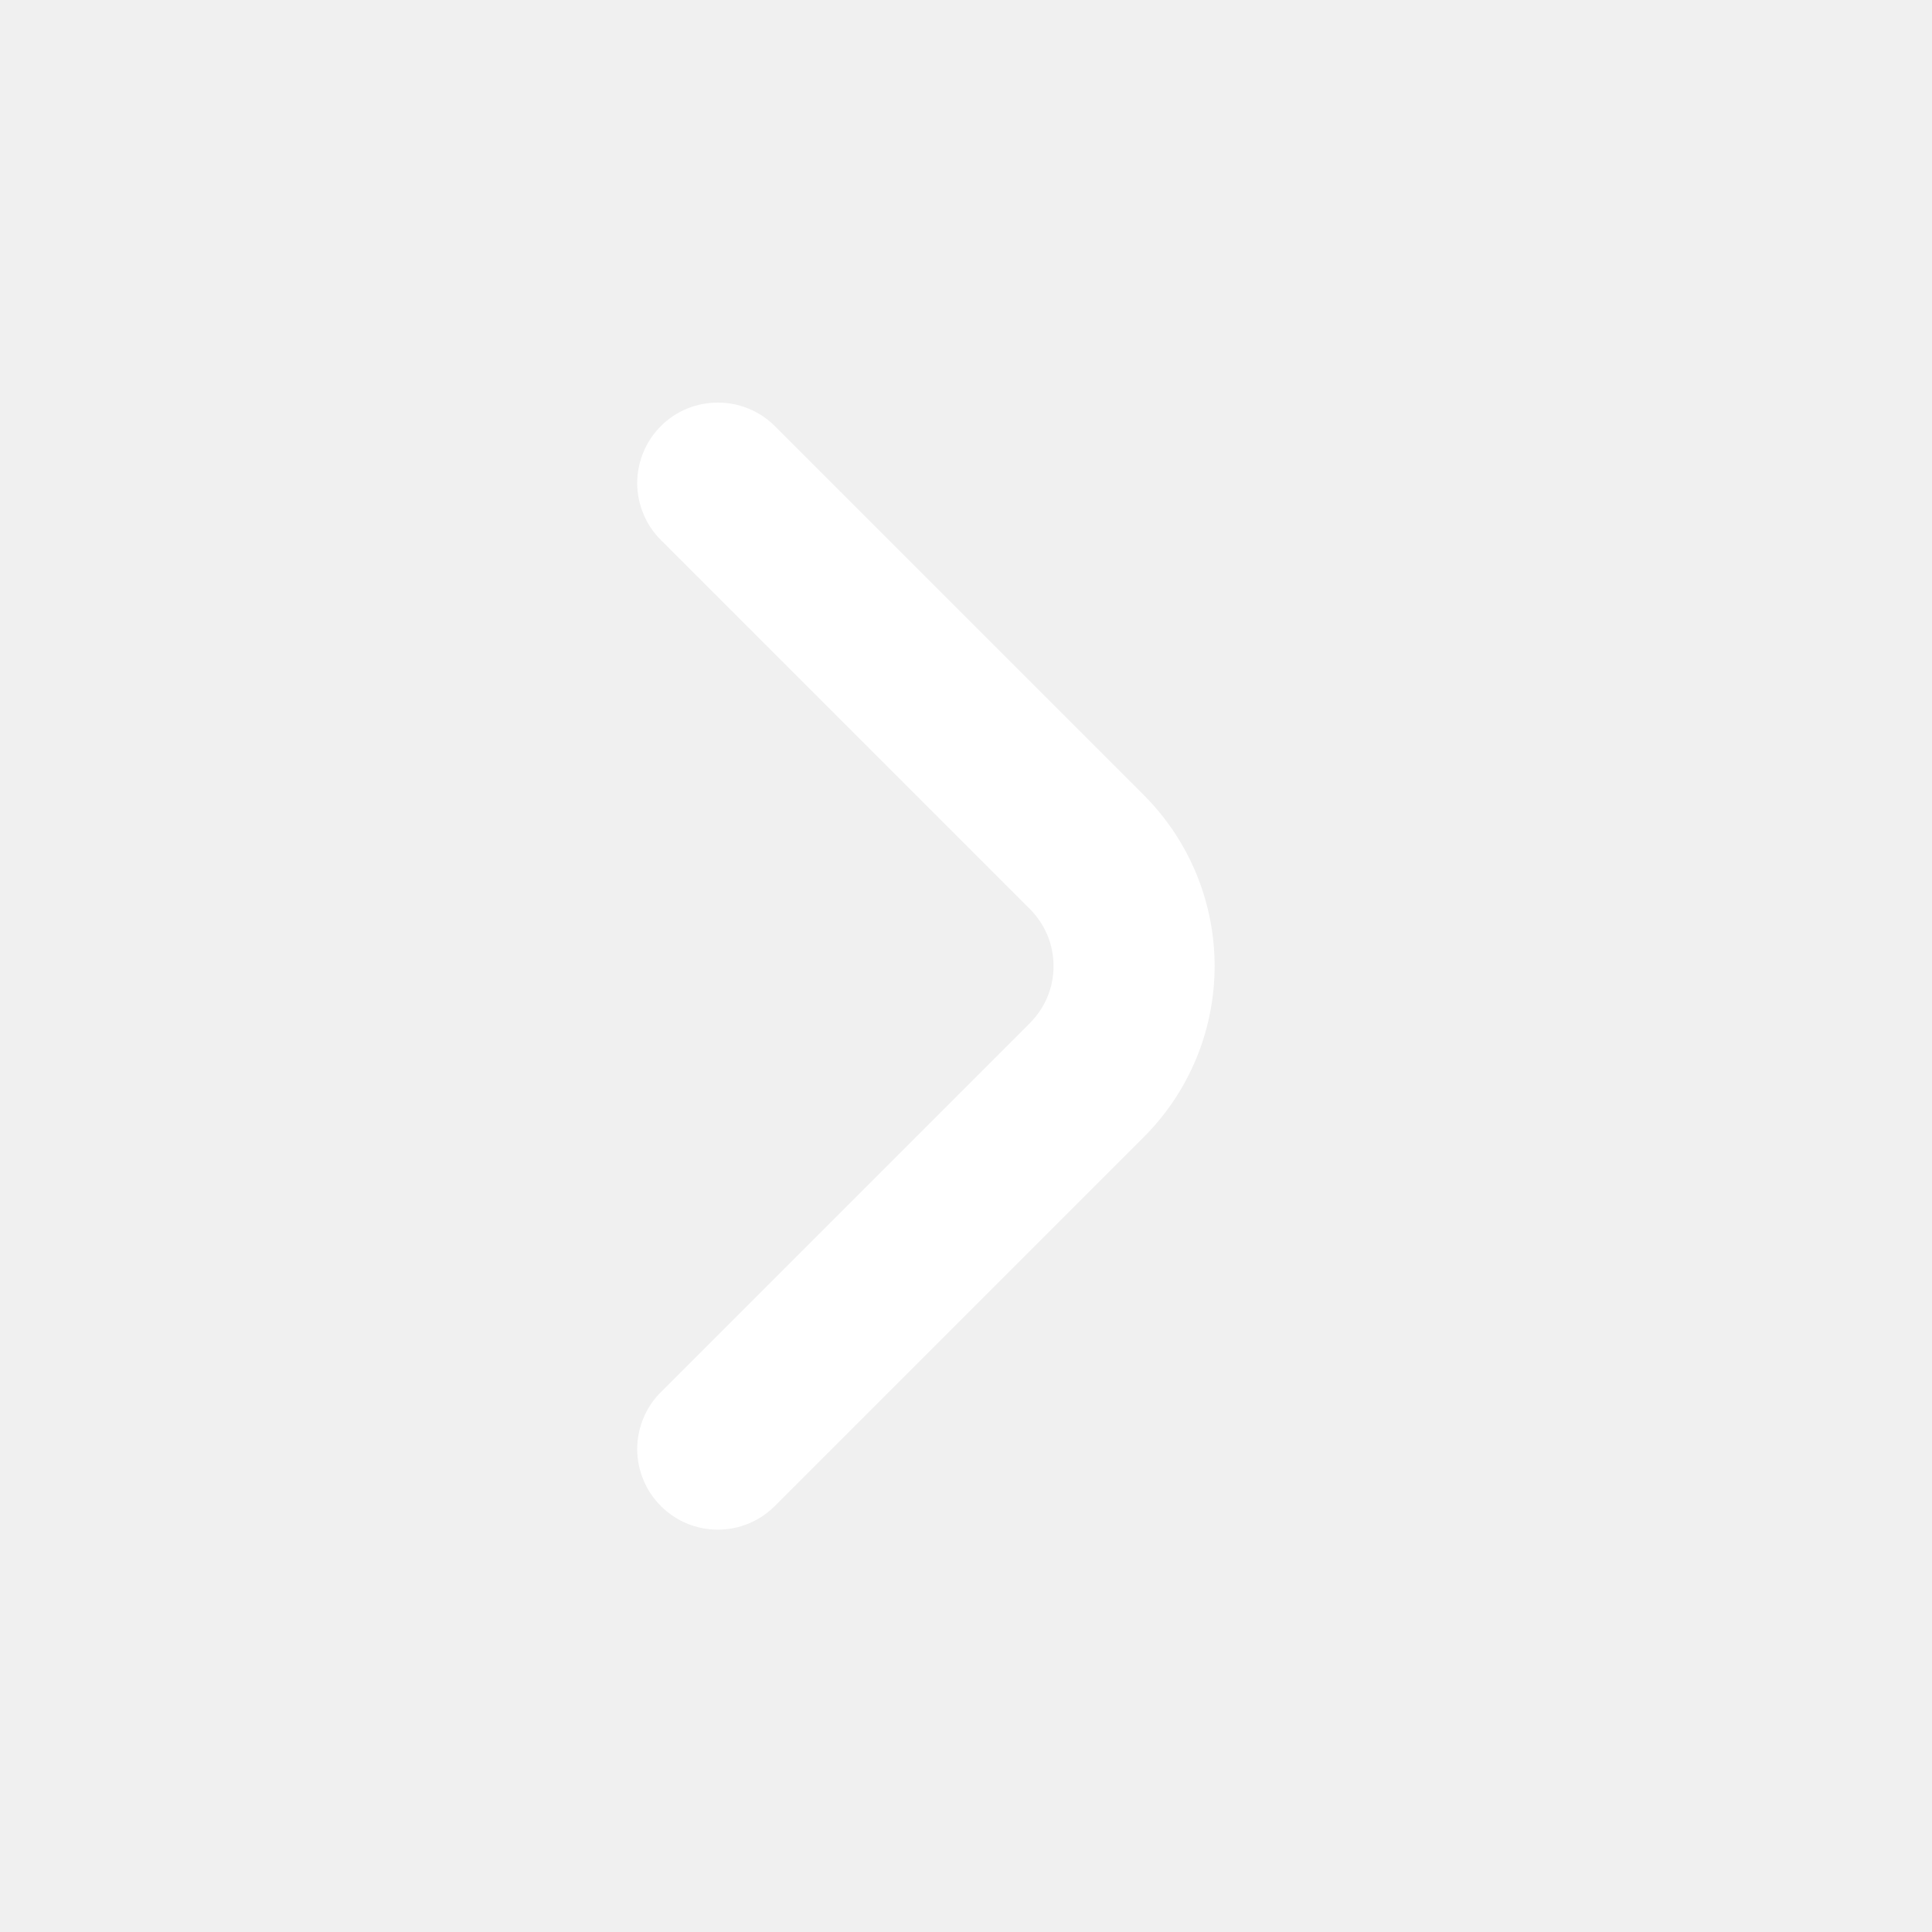
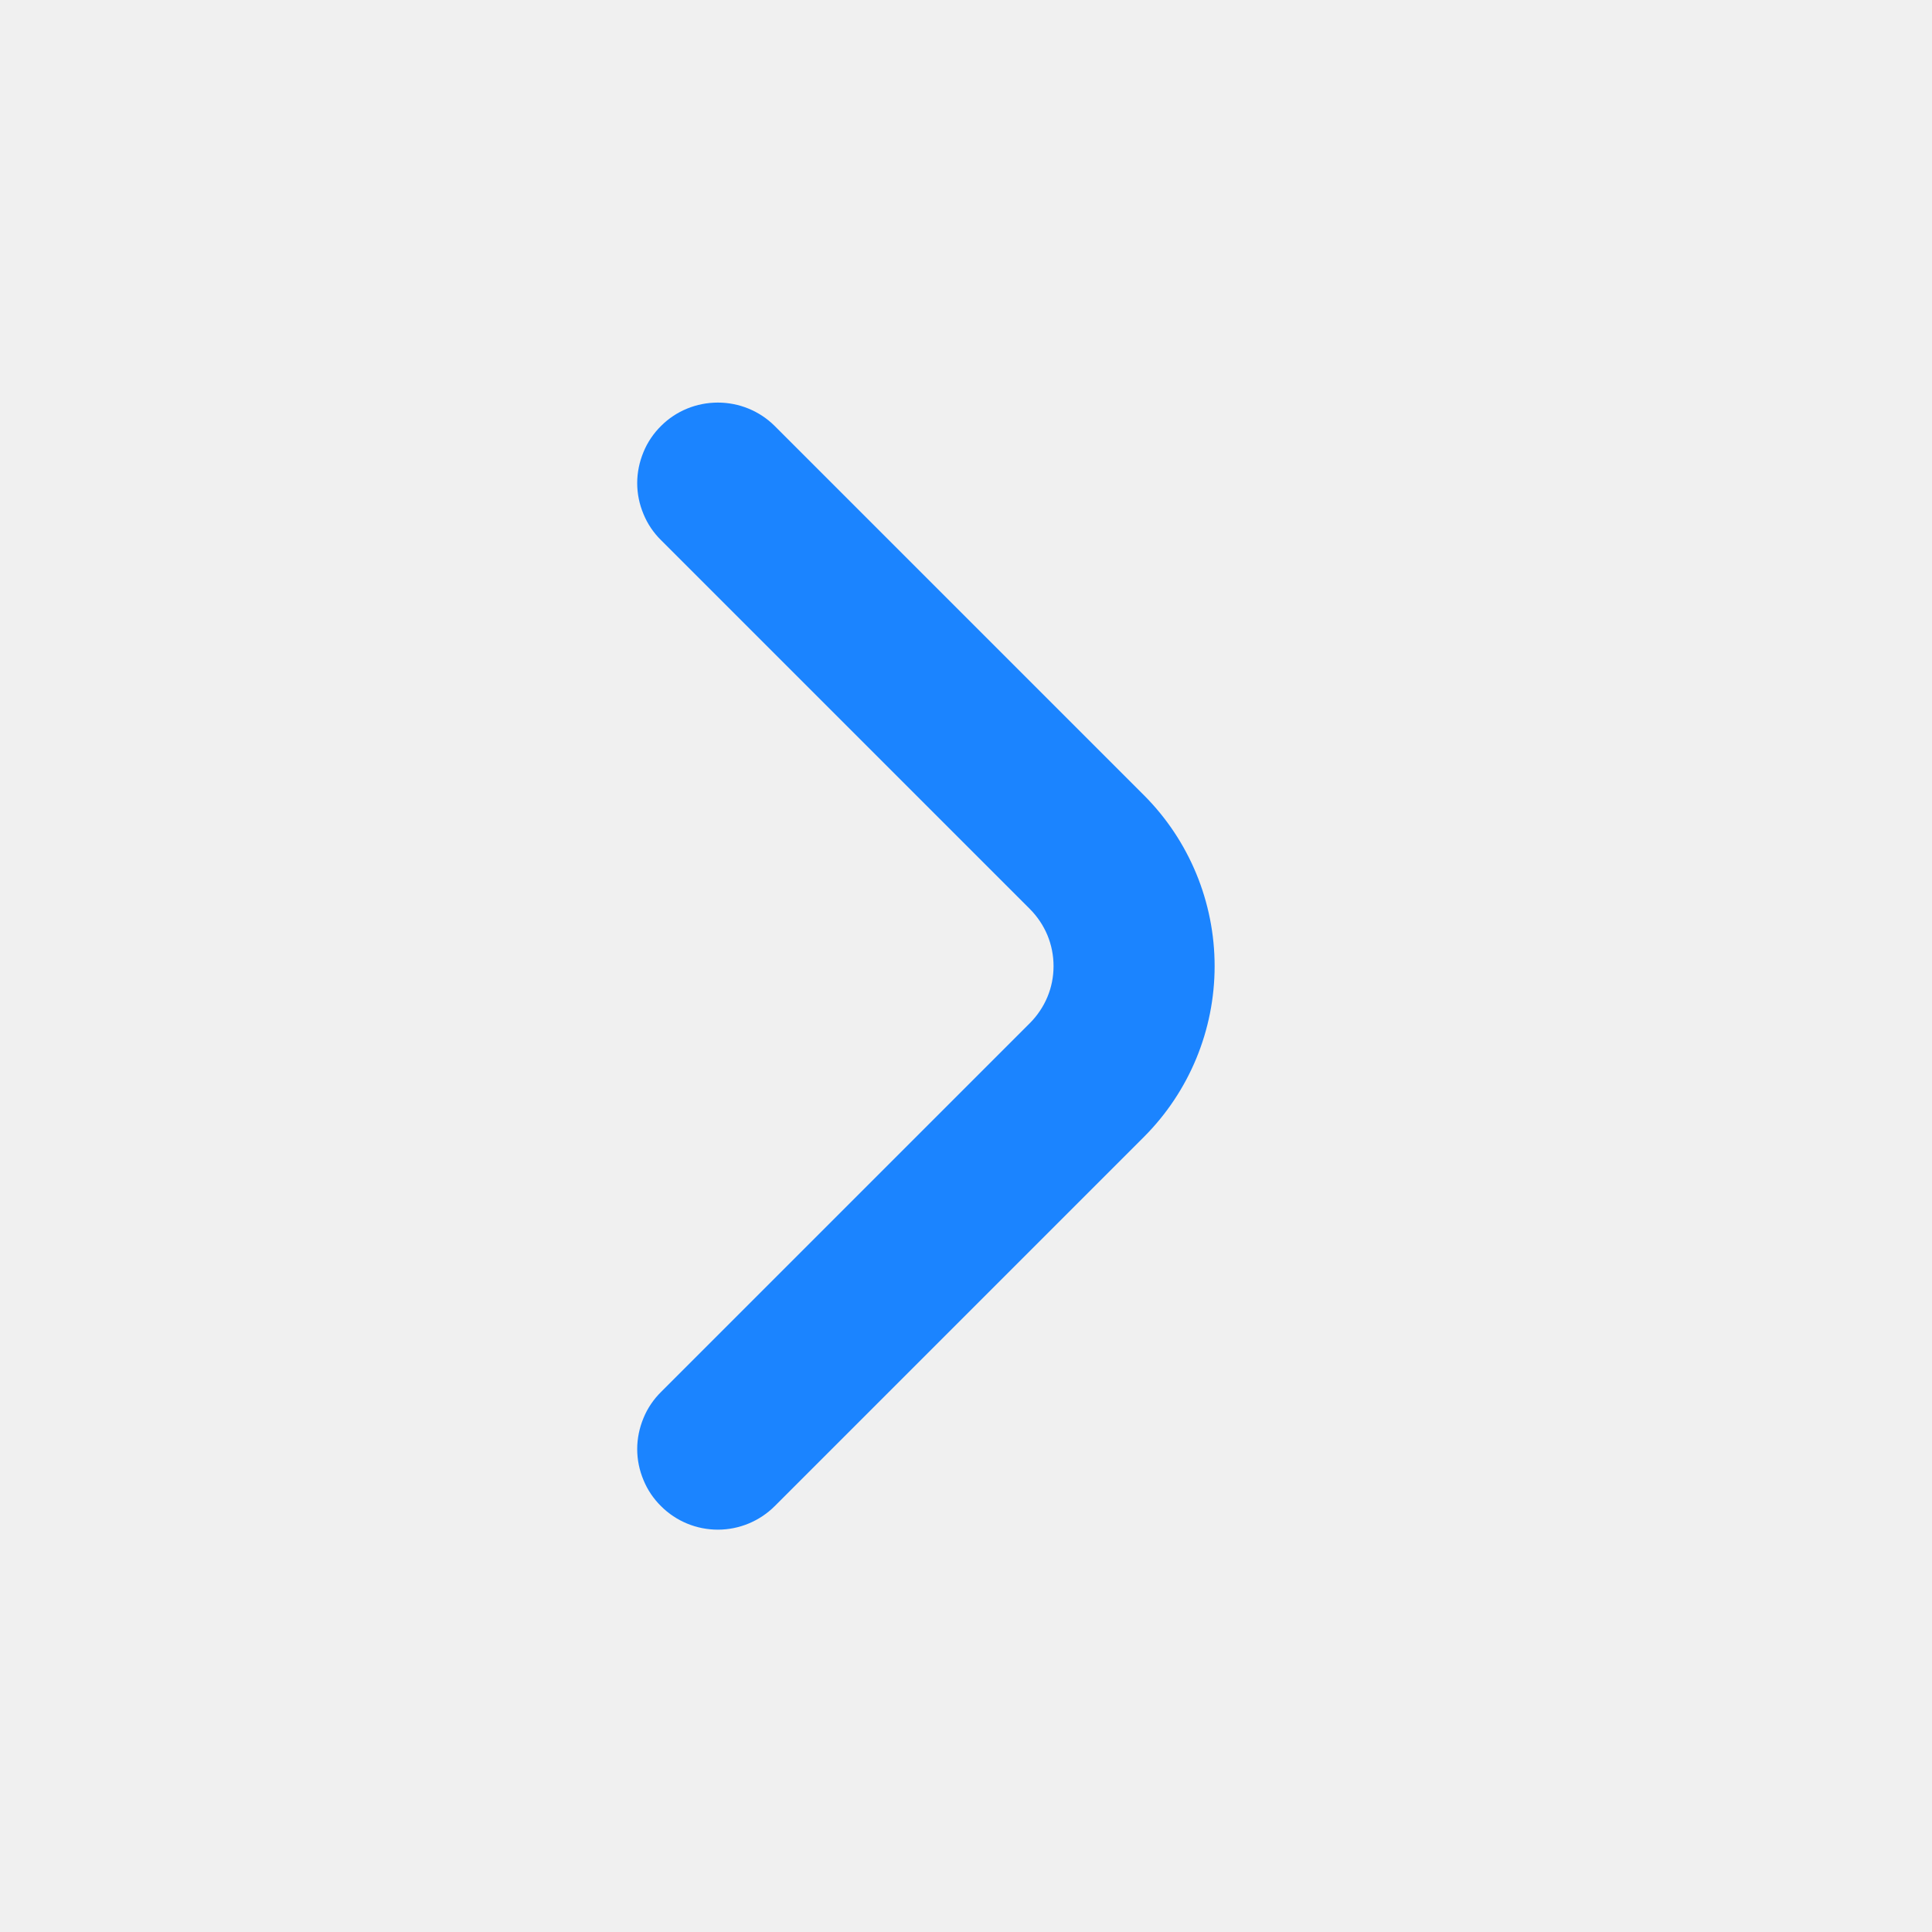
<svg xmlns="http://www.w3.org/2000/svg" width="16" height="16" viewBox="0 0 16 16" fill="none">
-   <path d="M5.475 3.527C5.412 3.589 5.362 3.663 5.329 3.744C5.295 3.826 5.277 3.913 5.277 4.001C5.277 4.089 5.295 4.176 5.329 4.257C5.362 4.338 5.412 4.412 5.475 4.474L8.528 7.527C8.59 7.589 8.64 7.663 8.674 7.744C8.708 7.826 8.725 7.913 8.725 8.001C8.725 8.089 8.708 8.176 8.674 8.257C8.64 8.338 8.59 8.412 8.528 8.474L5.475 11.527C5.412 11.589 5.362 11.663 5.329 11.744C5.295 11.826 5.277 11.913 5.277 12.001C5.277 12.089 5.295 12.176 5.329 12.257C5.362 12.338 5.412 12.412 5.475 12.474C5.599 12.598 5.768 12.668 5.945 12.668C6.121 12.668 6.29 12.598 6.415 12.474L9.475 9.414C9.849 9.039 10.059 8.531 10.059 8.001C10.059 7.471 9.849 6.962 9.475 6.587L6.415 3.527C6.29 3.403 6.121 3.334 5.945 3.334C5.768 3.334 5.599 3.403 5.475 3.527Z" fill="white" />
+   <path d="M5.475 3.527C5.412 3.589 5.362 3.663 5.329 3.744C5.295 3.826 5.277 3.913 5.277 4.001C5.277 4.089 5.295 4.176 5.329 4.257C5.362 4.338 5.412 4.412 5.475 4.474L8.528 7.527C8.59 7.589 8.64 7.663 8.674 7.744C8.708 7.826 8.725 7.913 8.725 8.001C8.725 8.089 8.708 8.176 8.674 8.257C8.64 8.338 8.59 8.412 8.528 8.474L5.475 11.527C5.412 11.589 5.362 11.663 5.329 11.744C5.295 11.826 5.277 11.913 5.277 12.001C5.277 12.089 5.295 12.176 5.329 12.257C5.362 12.338 5.412 12.412 5.475 12.474C5.599 12.598 5.768 12.668 5.945 12.668C6.121 12.668 6.29 12.598 6.415 12.474L9.475 9.414C9.849 9.039 10.059 8.531 10.059 8.001C10.059 7.471 9.849 6.962 9.475 6.587L6.415 3.527C6.29 3.403 6.121 3.334 5.945 3.334C5.768 3.334 5.599 3.403 5.475 3.527Z" fill="#1b84ff" />
</svg>
